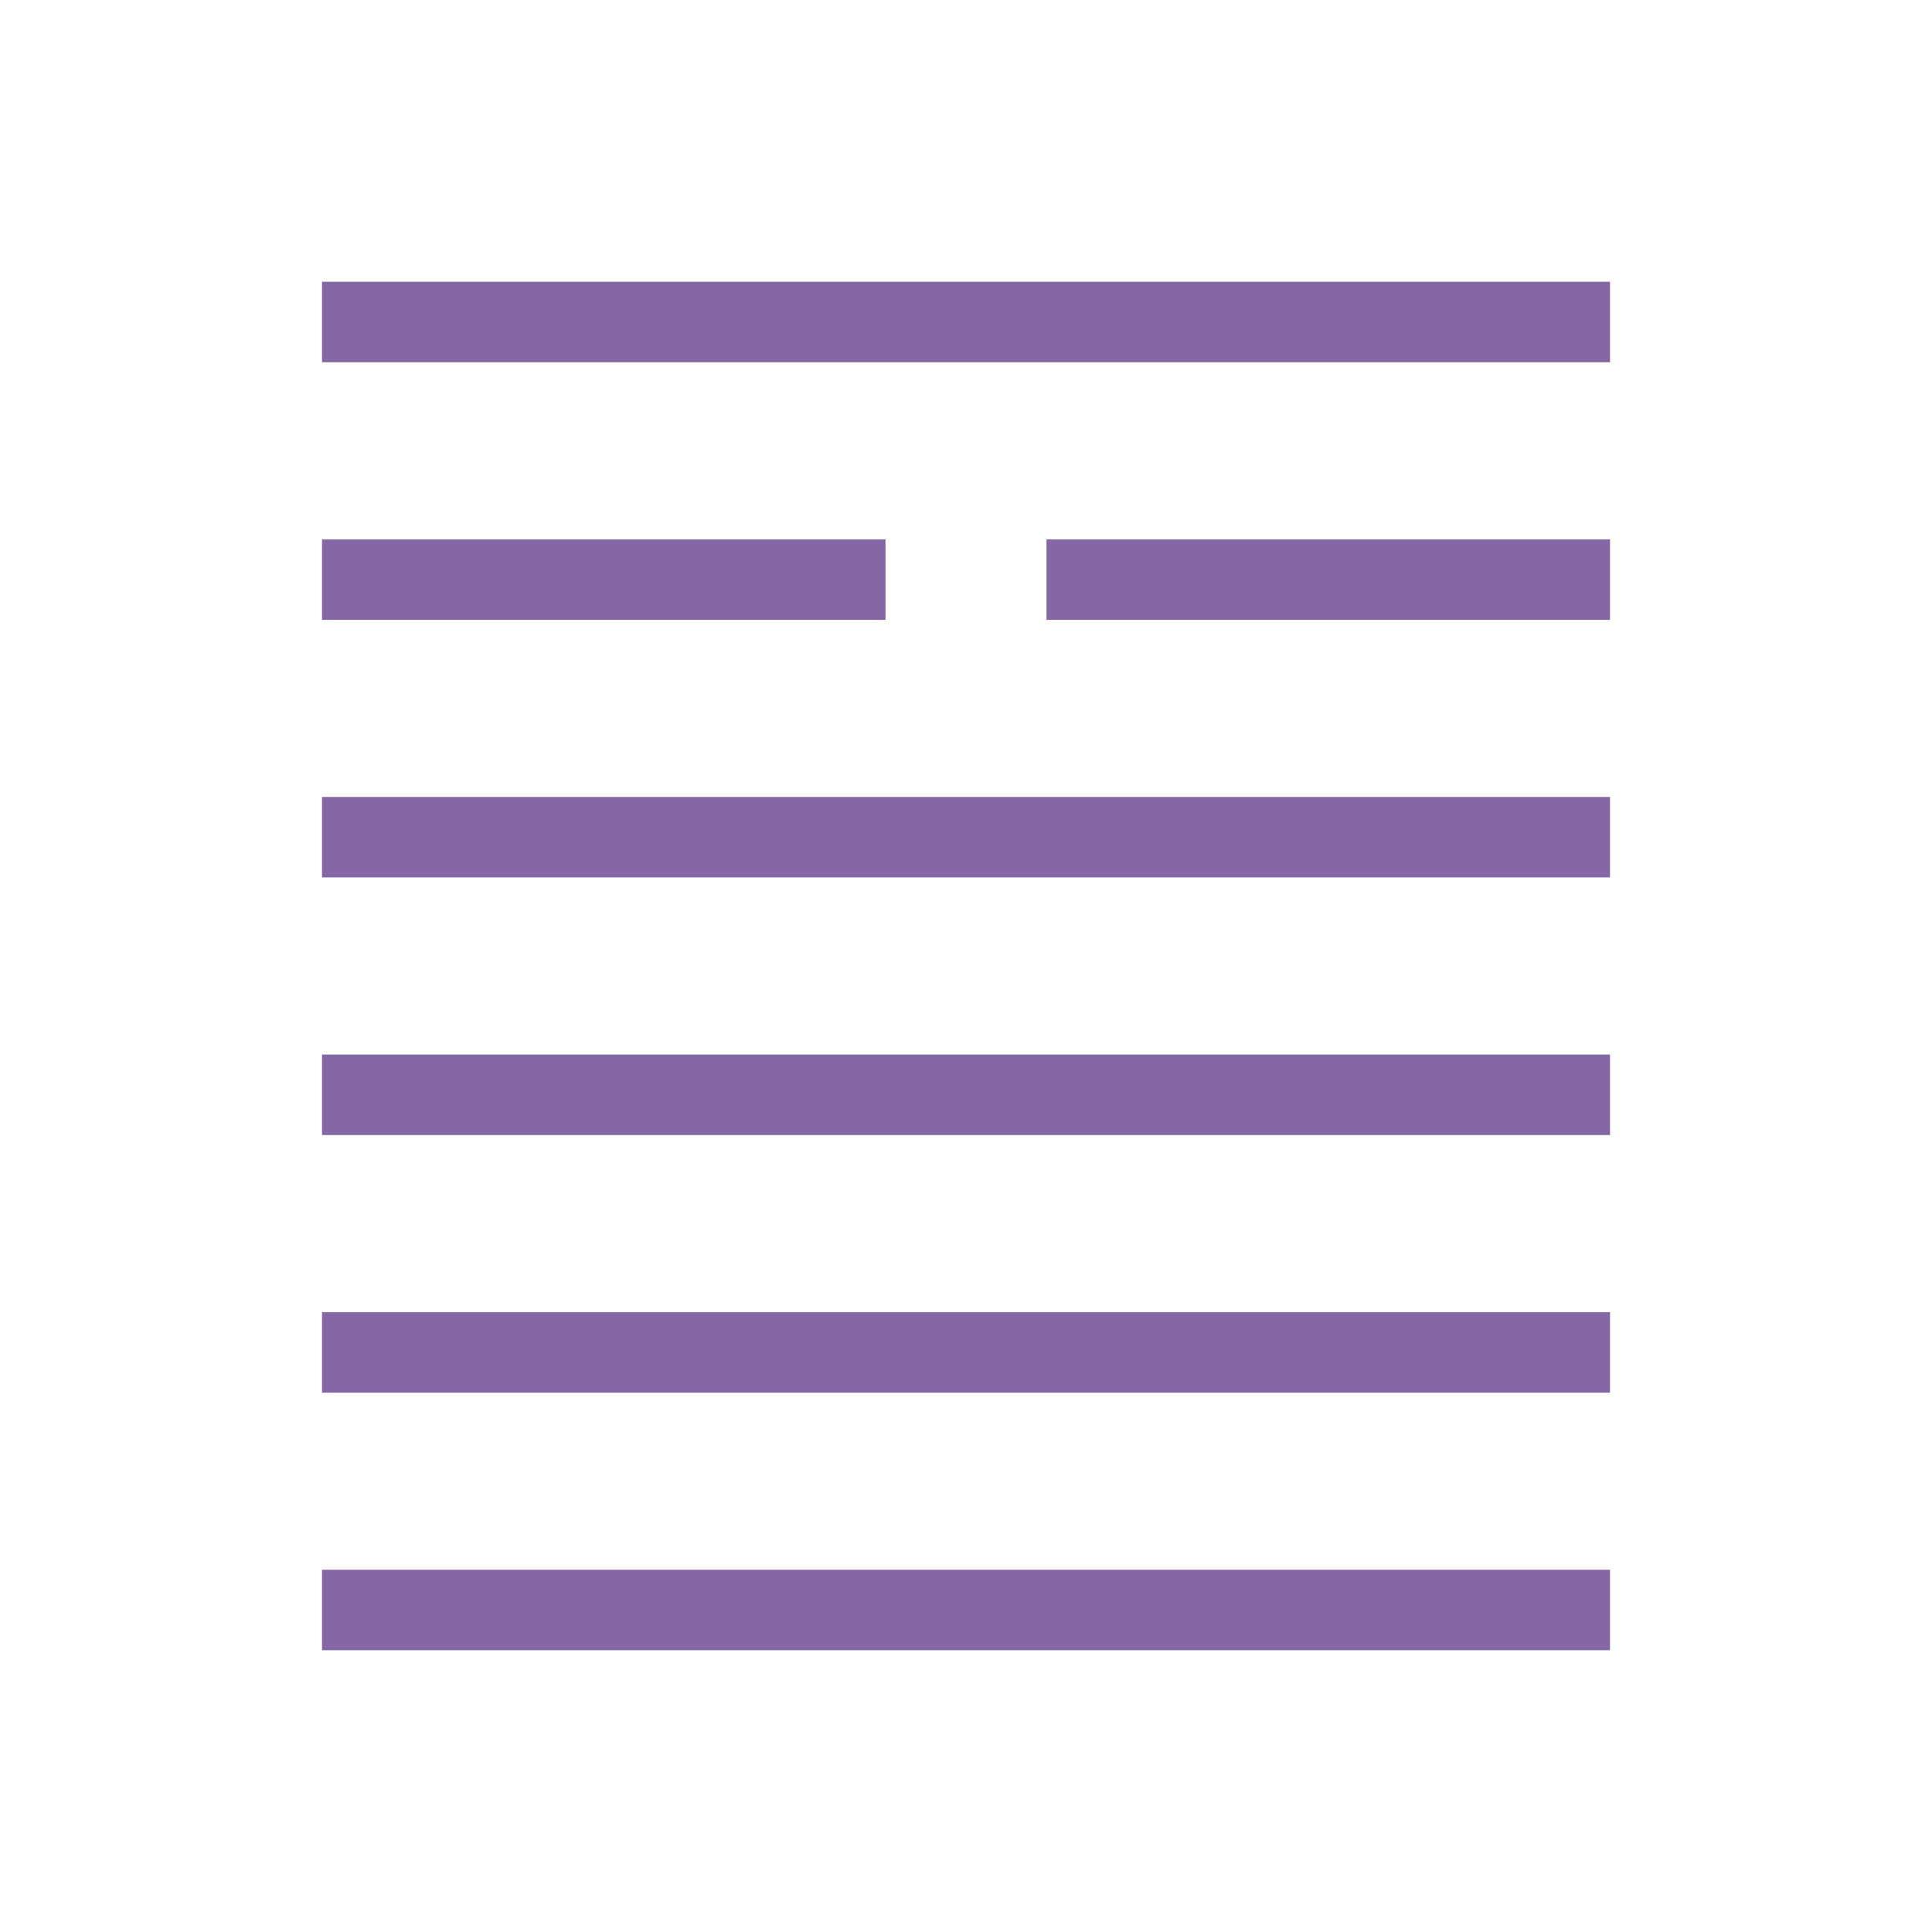
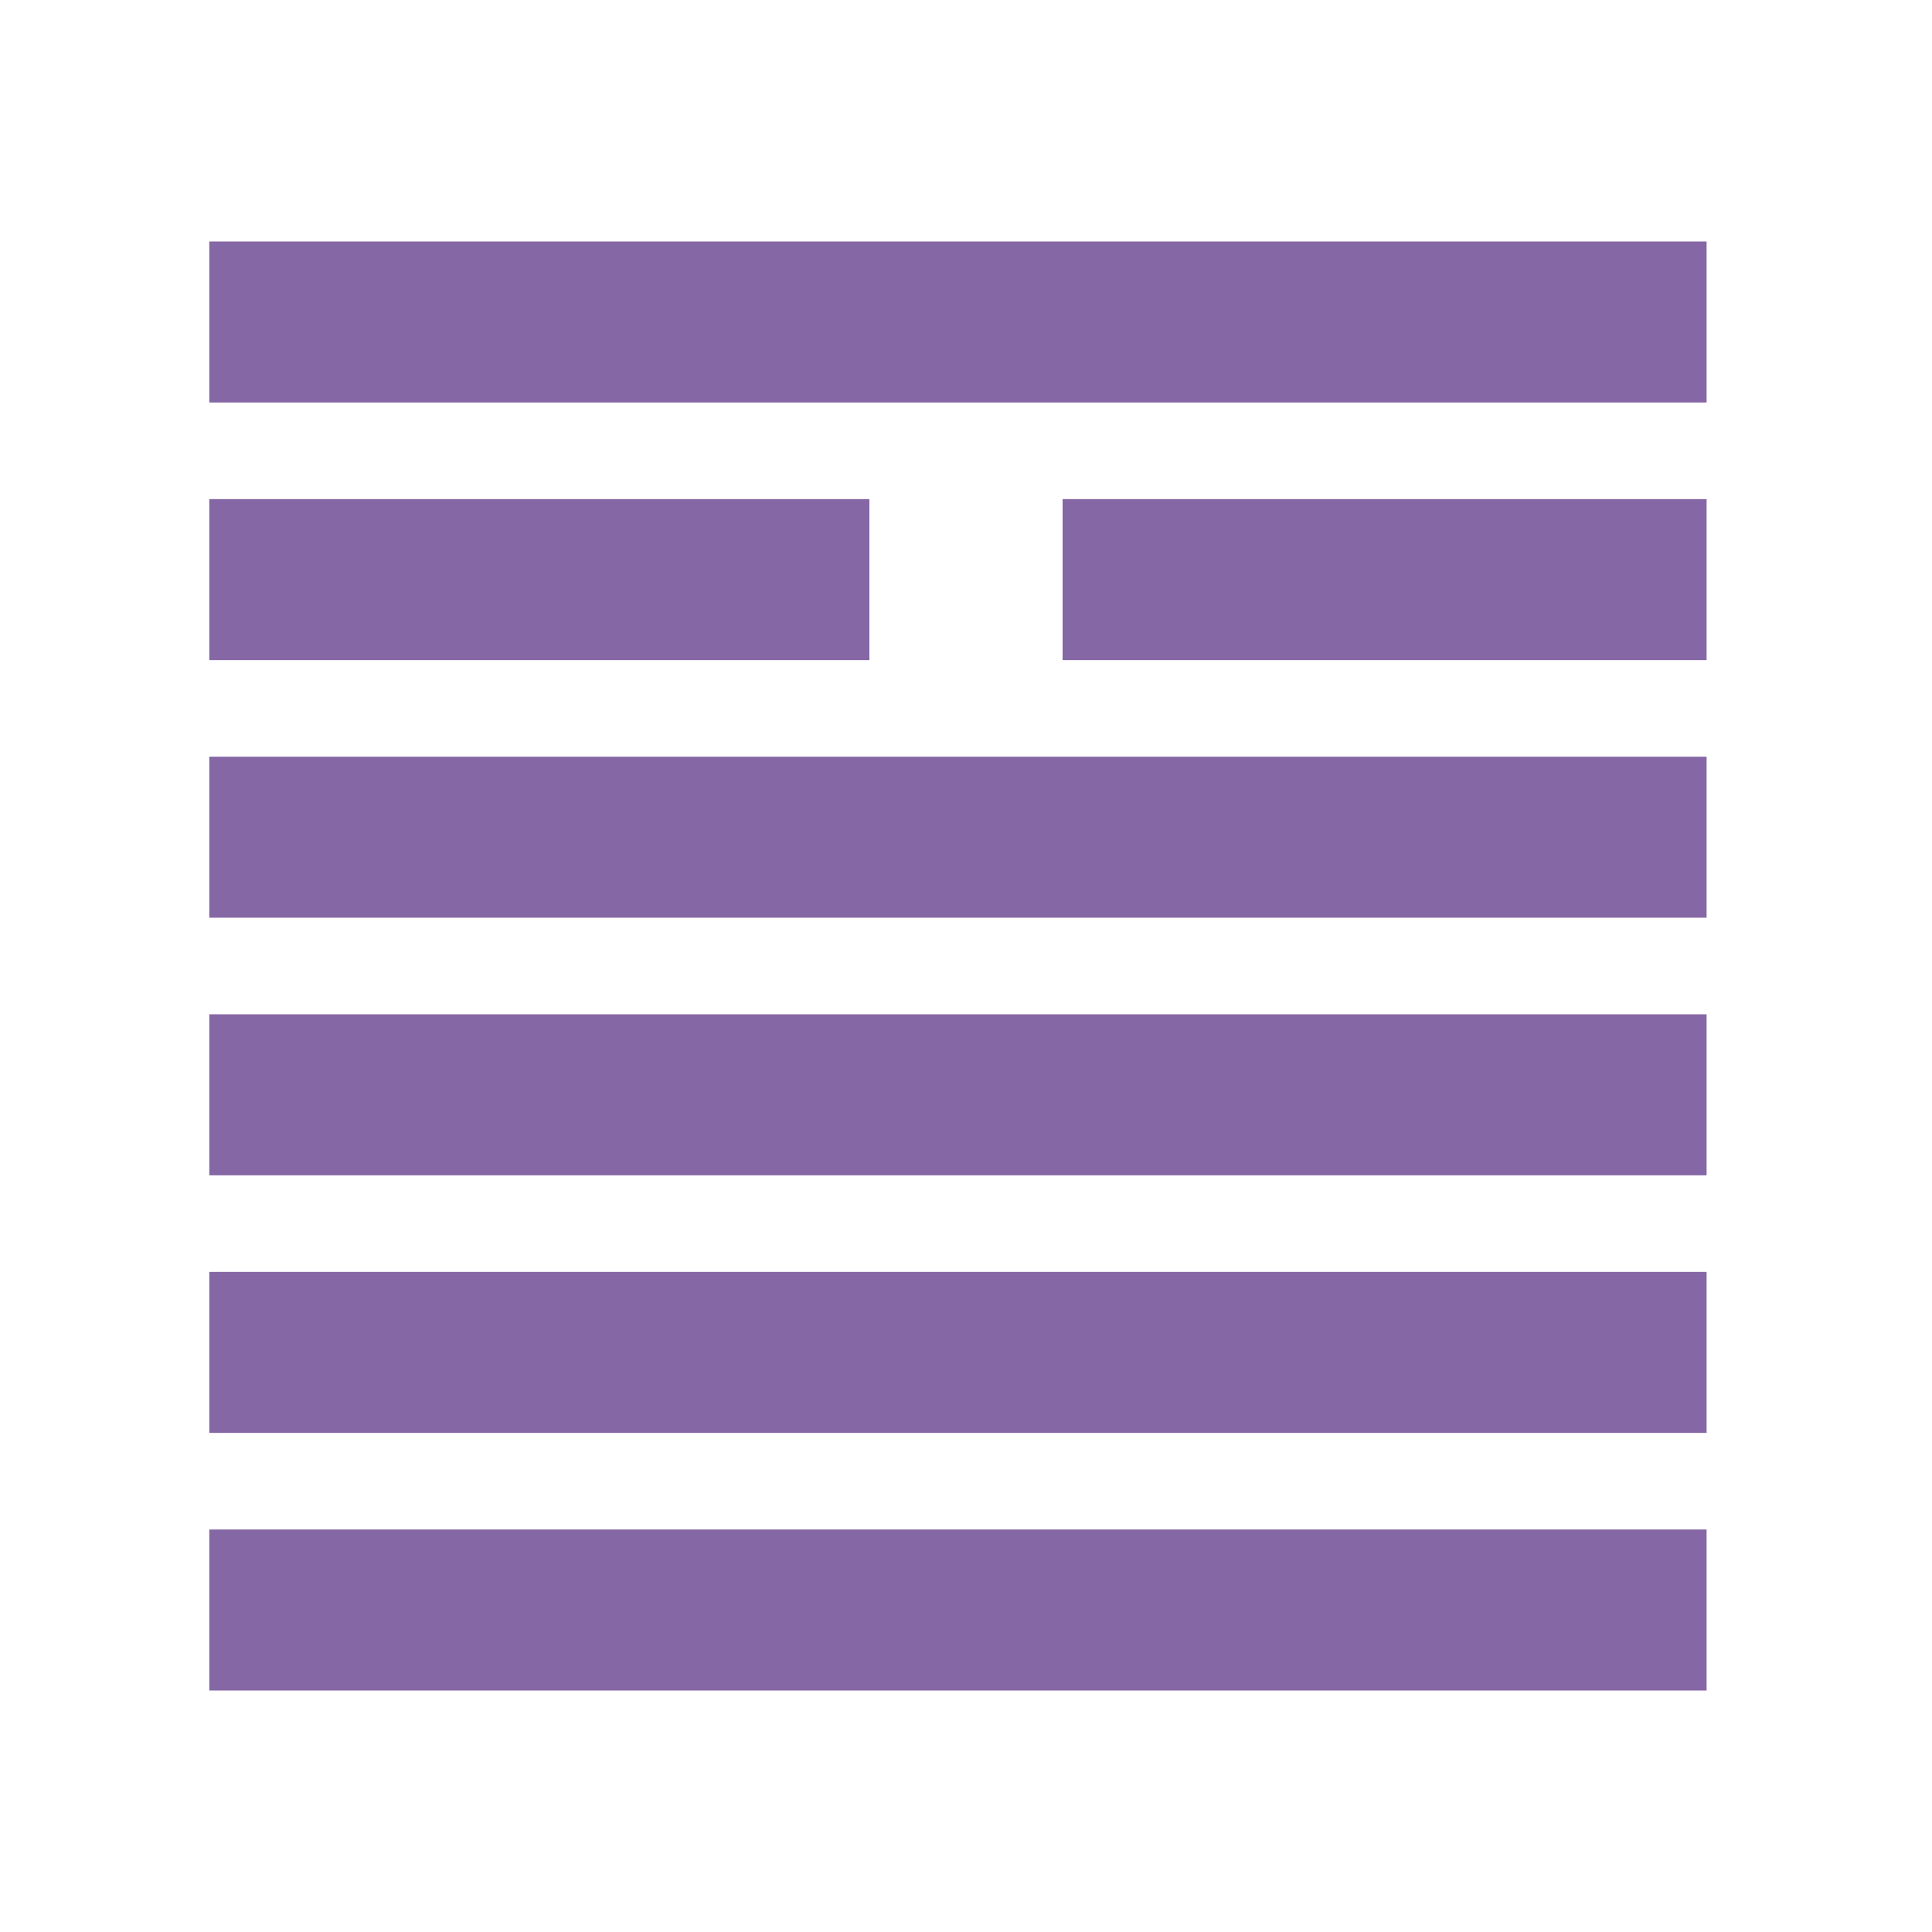
- <svg xmlns="http://www.w3.org/2000/svg" width="120" height="120" viewBox="0 0 120 120">
-   <path d="M20 100 L100 100 M20 84 L100 84 M20 68 L100 68 M20 52 L100 52 M20 36 L55.0 36 M65.0 36 L100 36 M20 20 L100 20" fill="none" stroke="#8667A5" stroke-width="5" stroke-linecap="butt" stroke-linejoin="miter" />
+ <svg xmlns="http://www.w3.org/2000/svg" width="120" height="120" viewBox="0 0 120 120" fill="none">
+   <path d="M13 100H106M13 84H106M13 68H106M13 52H106M13 36H54M66 36H106M13 20H106" stroke="#8667A5" stroke-width="10" />
</svg>
